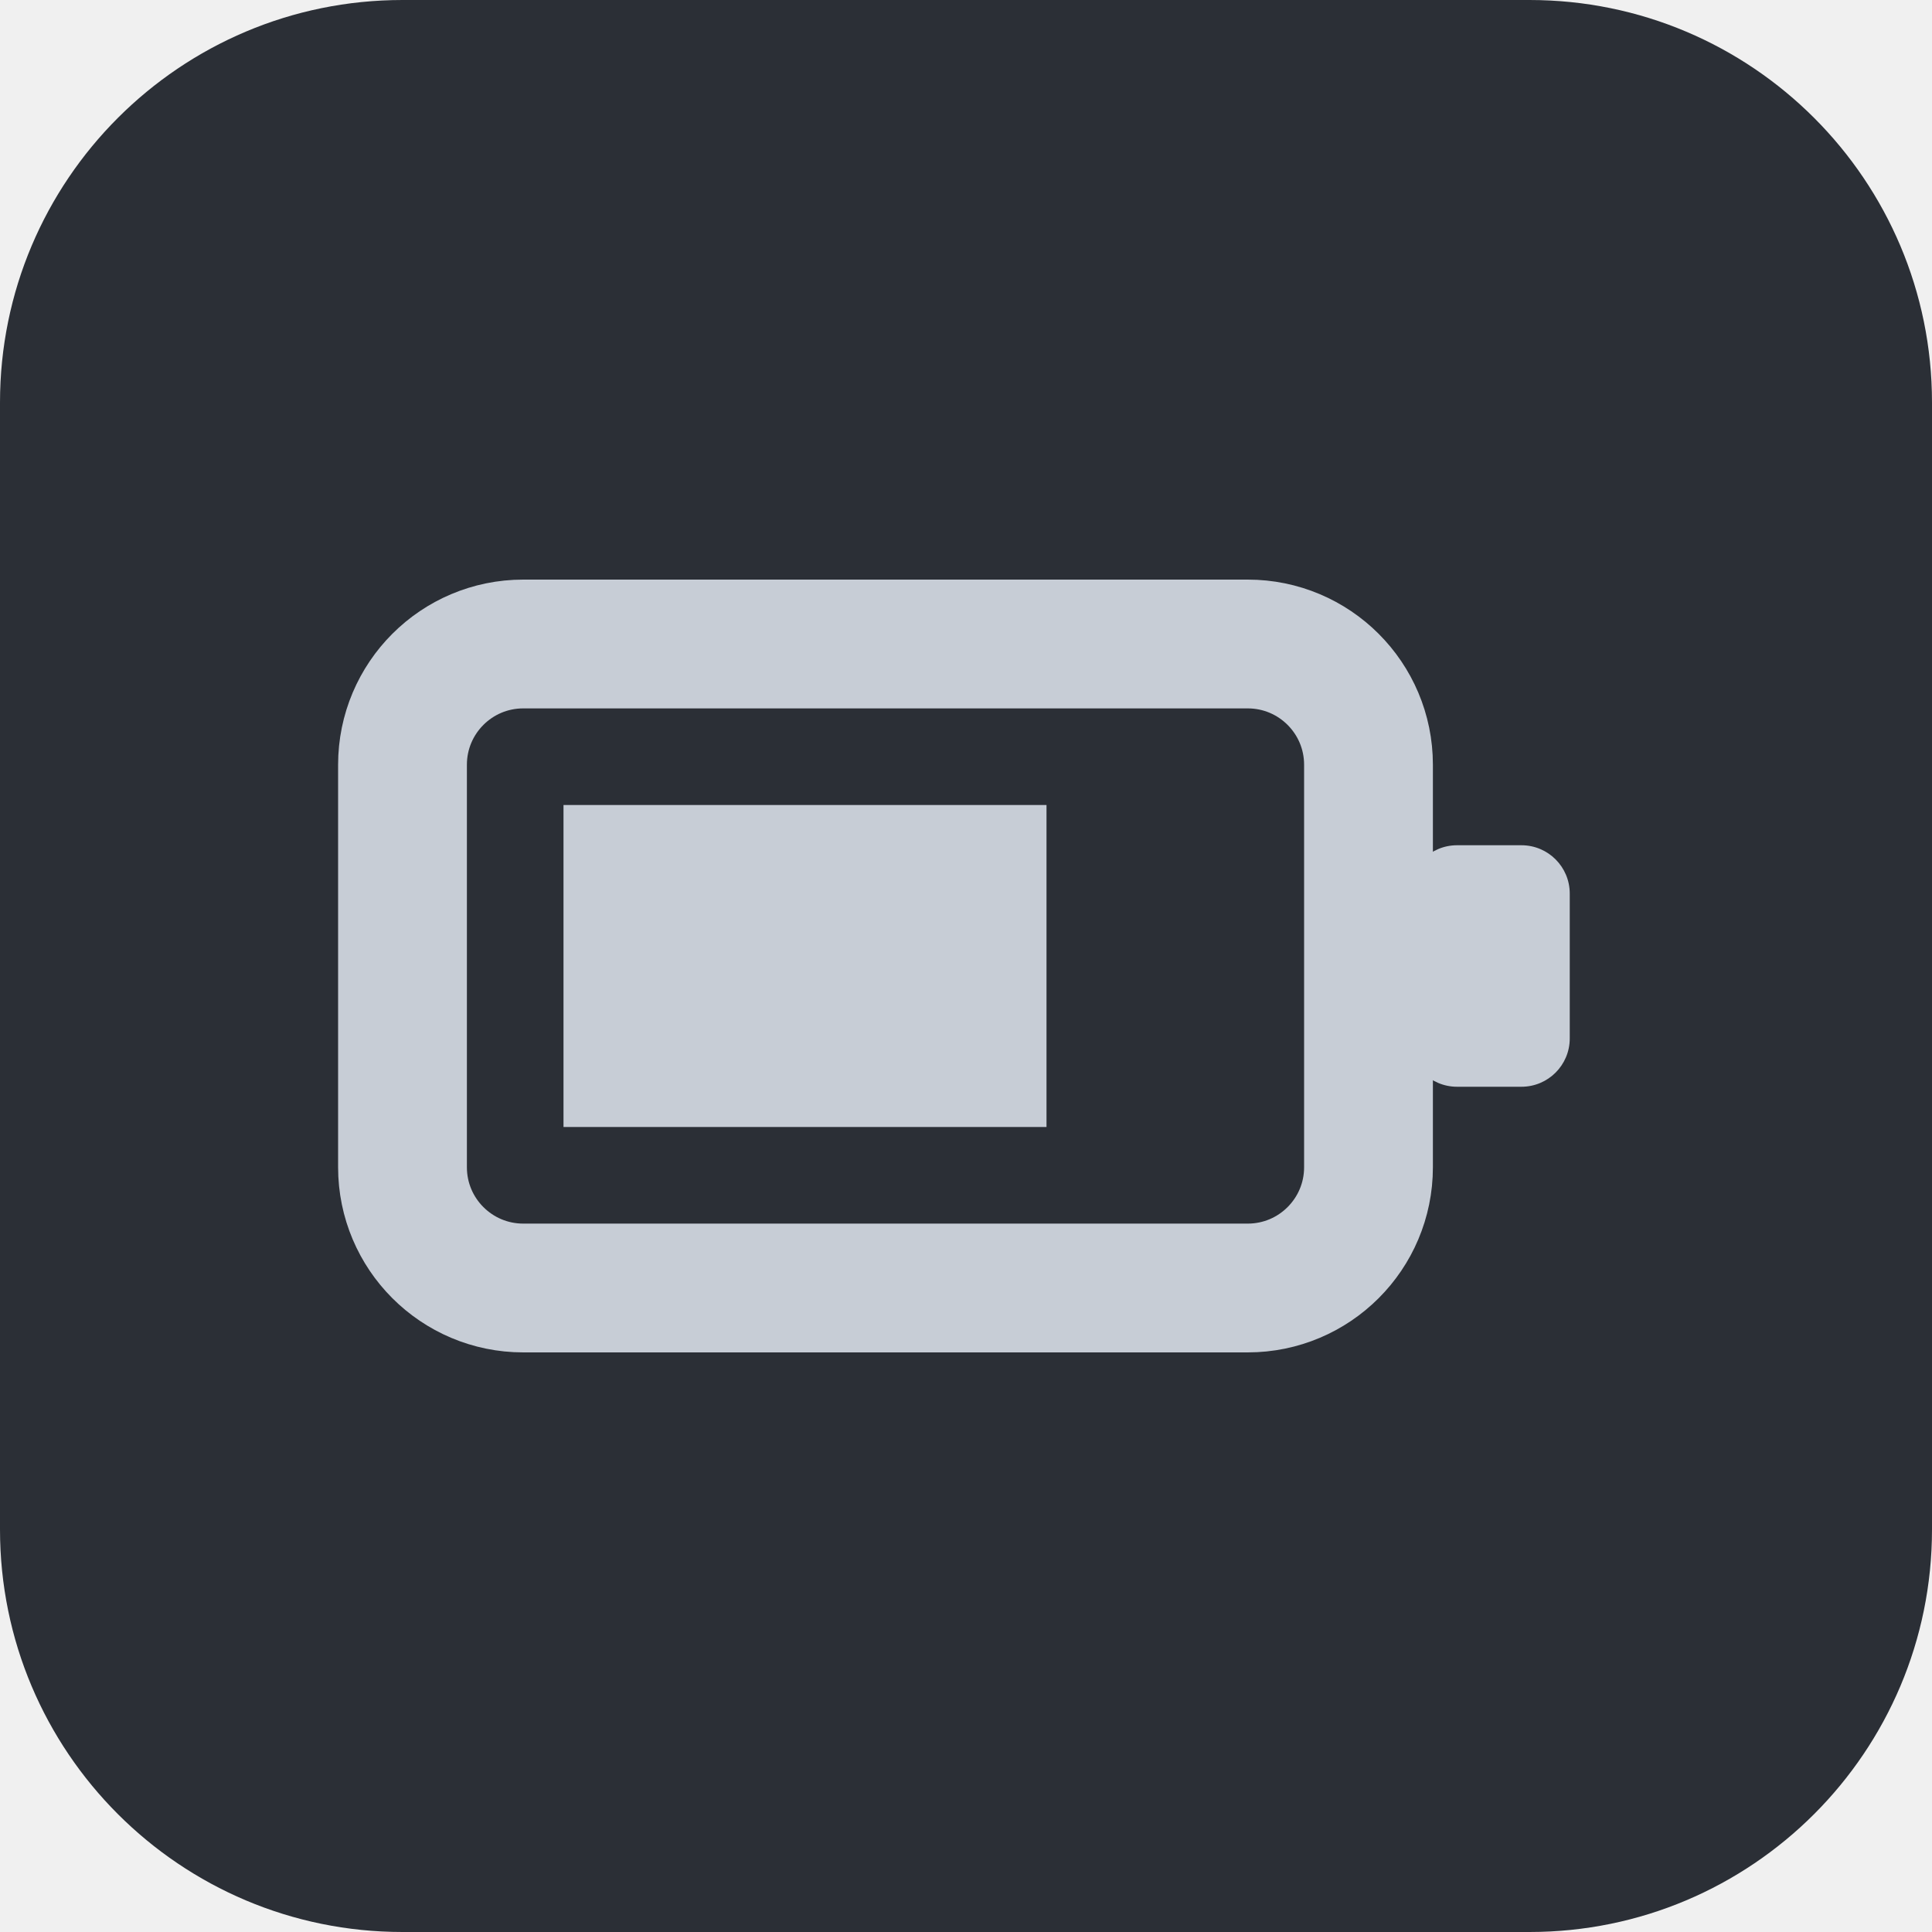
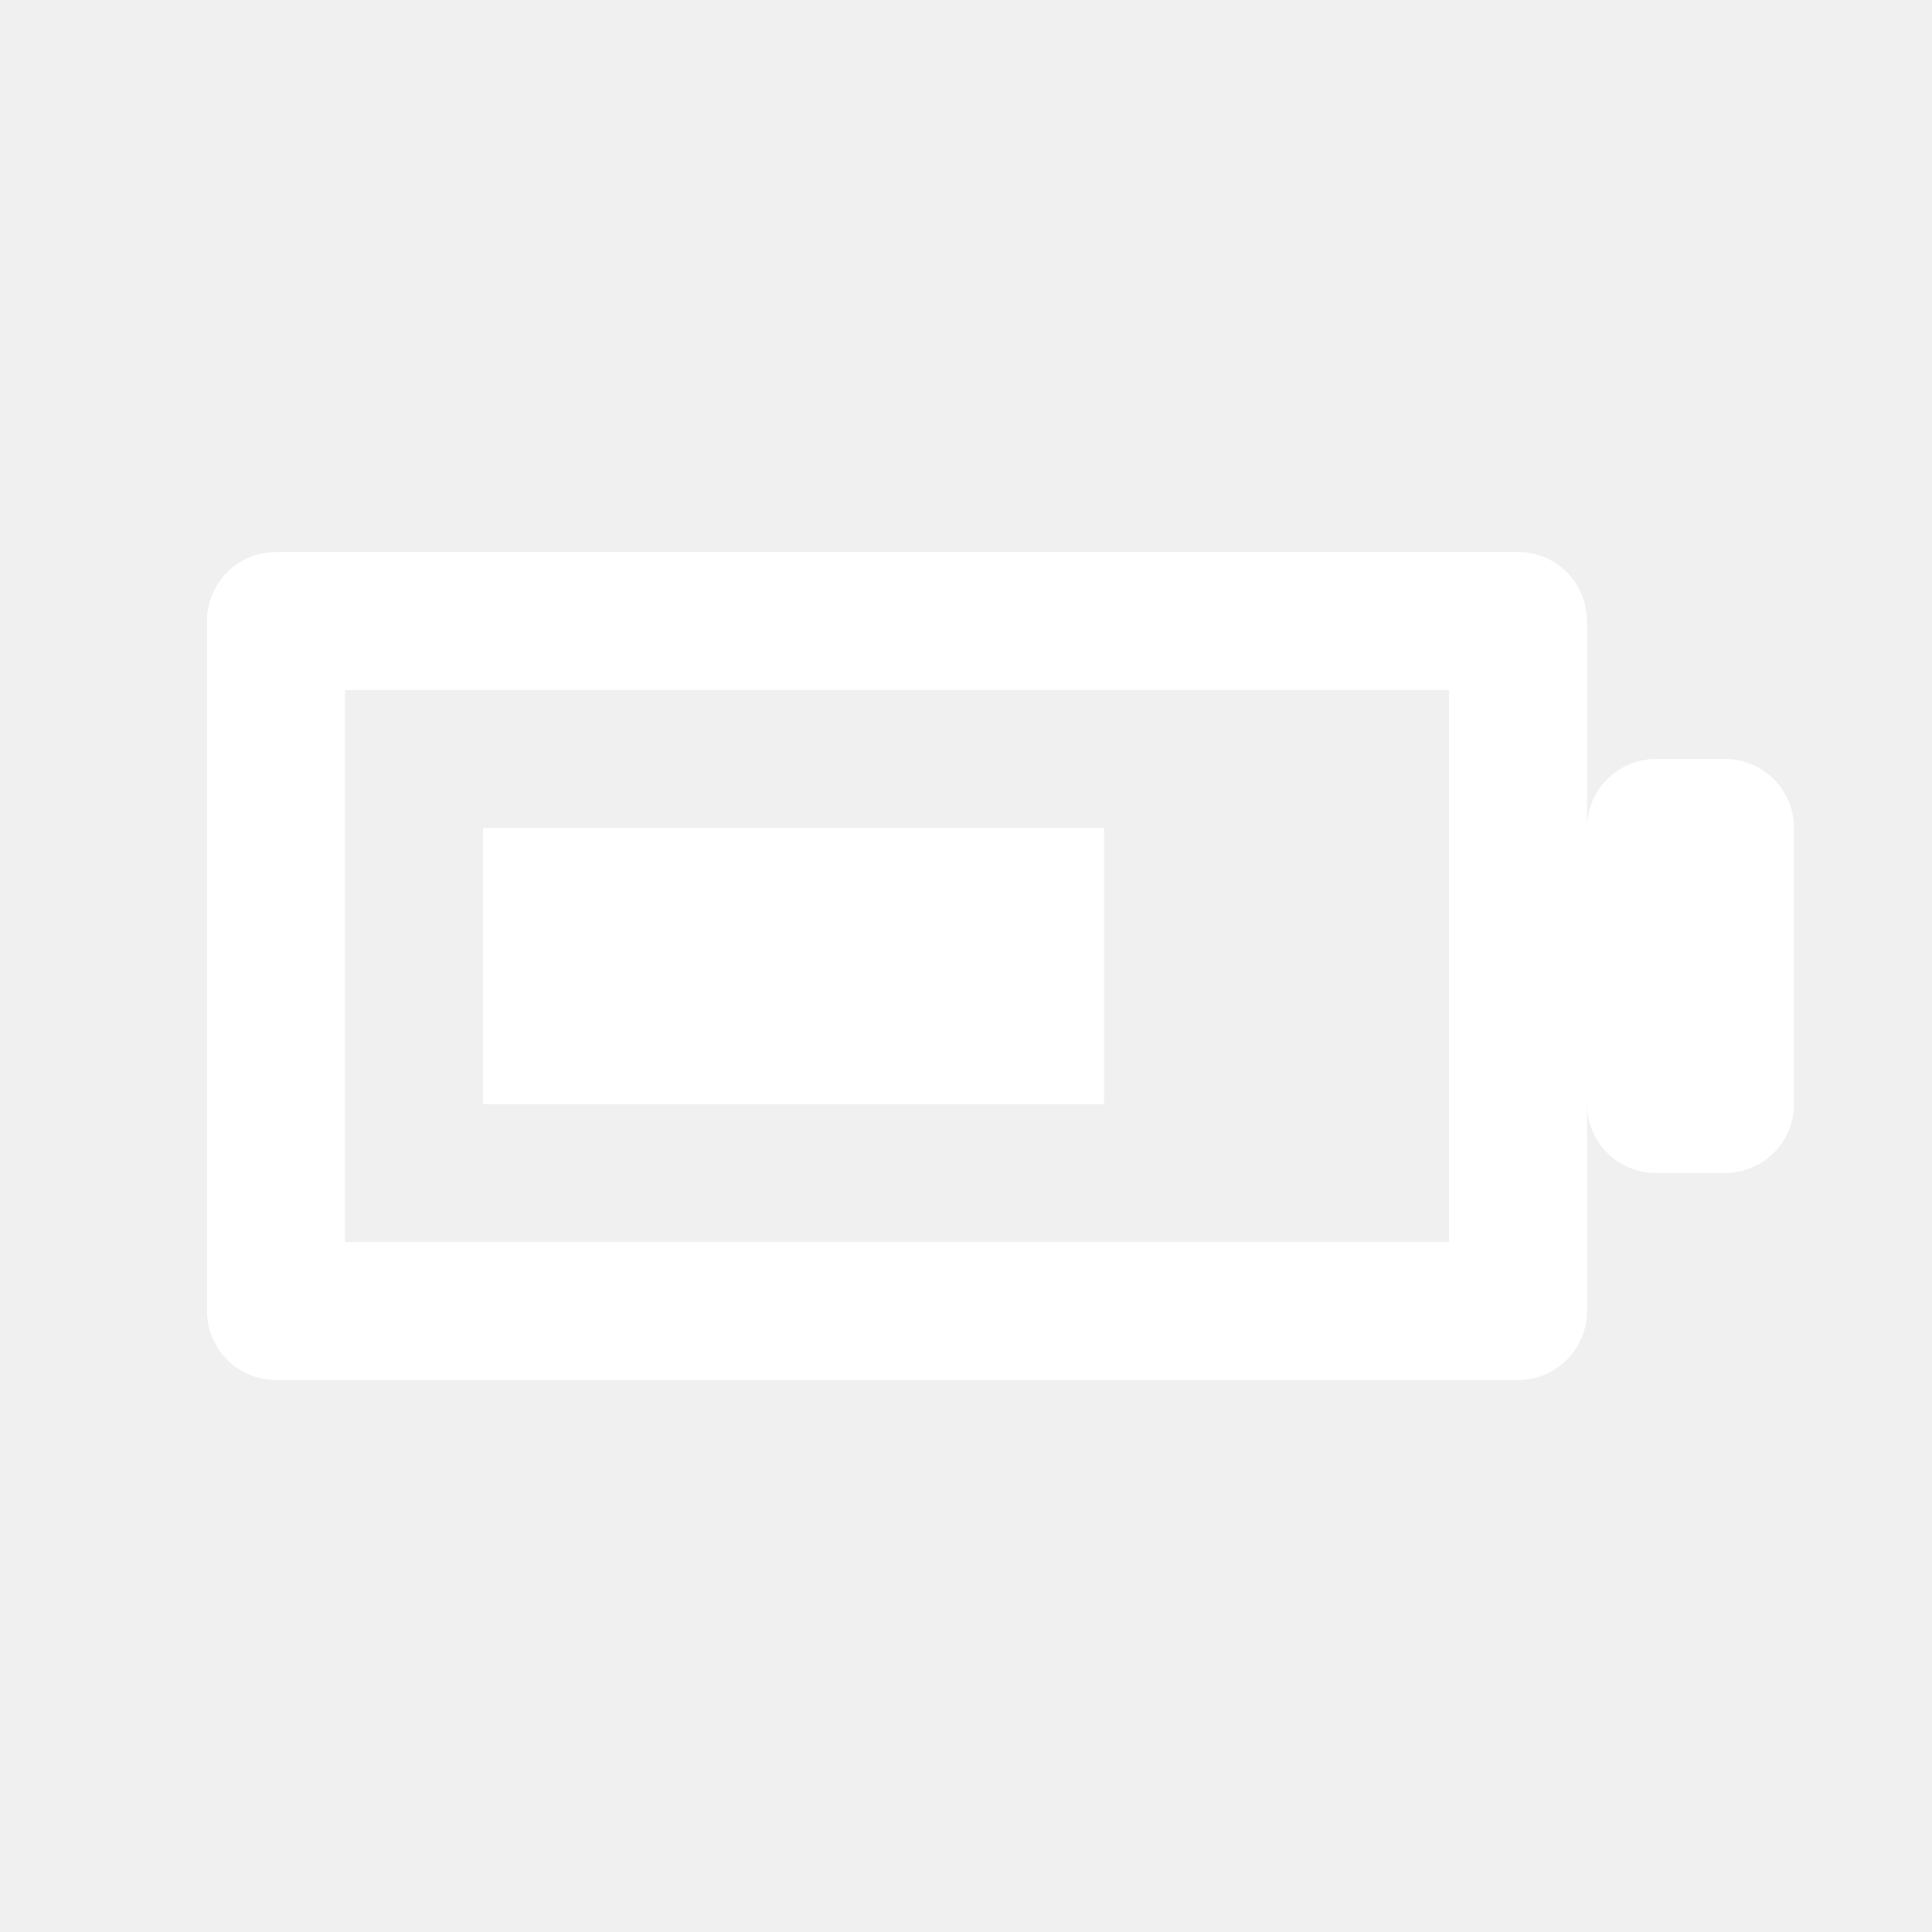
- <svg xmlns="http://www.w3.org/2000/svg" width="24" height="24" viewBox="0 0 24 24" fill="none">
-   <rect width="24" height="24" rx="5" fill="#2B2F36" />
-   <rect x="5" y="8" width="12" height="8" rx="1.5" stroke="#C7CDD6" stroke-width="1.6" fill="none" />
-   <rect x="17.5" y="10.5" width="2" height="3" rx="0.6" fill="#C7CDD6" />
-   <rect x="7" y="10" width="6" height="4" fill="#C7CDD6" />
+ <svg xmlns="http://www.w3.org/2000/svg" width="28" height="28" viewBox="0 0 28 28">
+   <path fill="#FFFFFF" fill-rule="evenodd" d="M4 8H22A1 1 0 0 1 23 9V19A1 1 0 0 1 22 20H4A1 1 0 0 1 3 19V9A1 1 0 0 1 4 8ZM5 10V18H21V10Z" />
+   <rect x="7" y="12" width="9" height="4" fill="#FFFFFF" />
+   <rect x="23" y="11" width="3" height="6" rx="1" fill="#FFFFFF" />
</svg>
